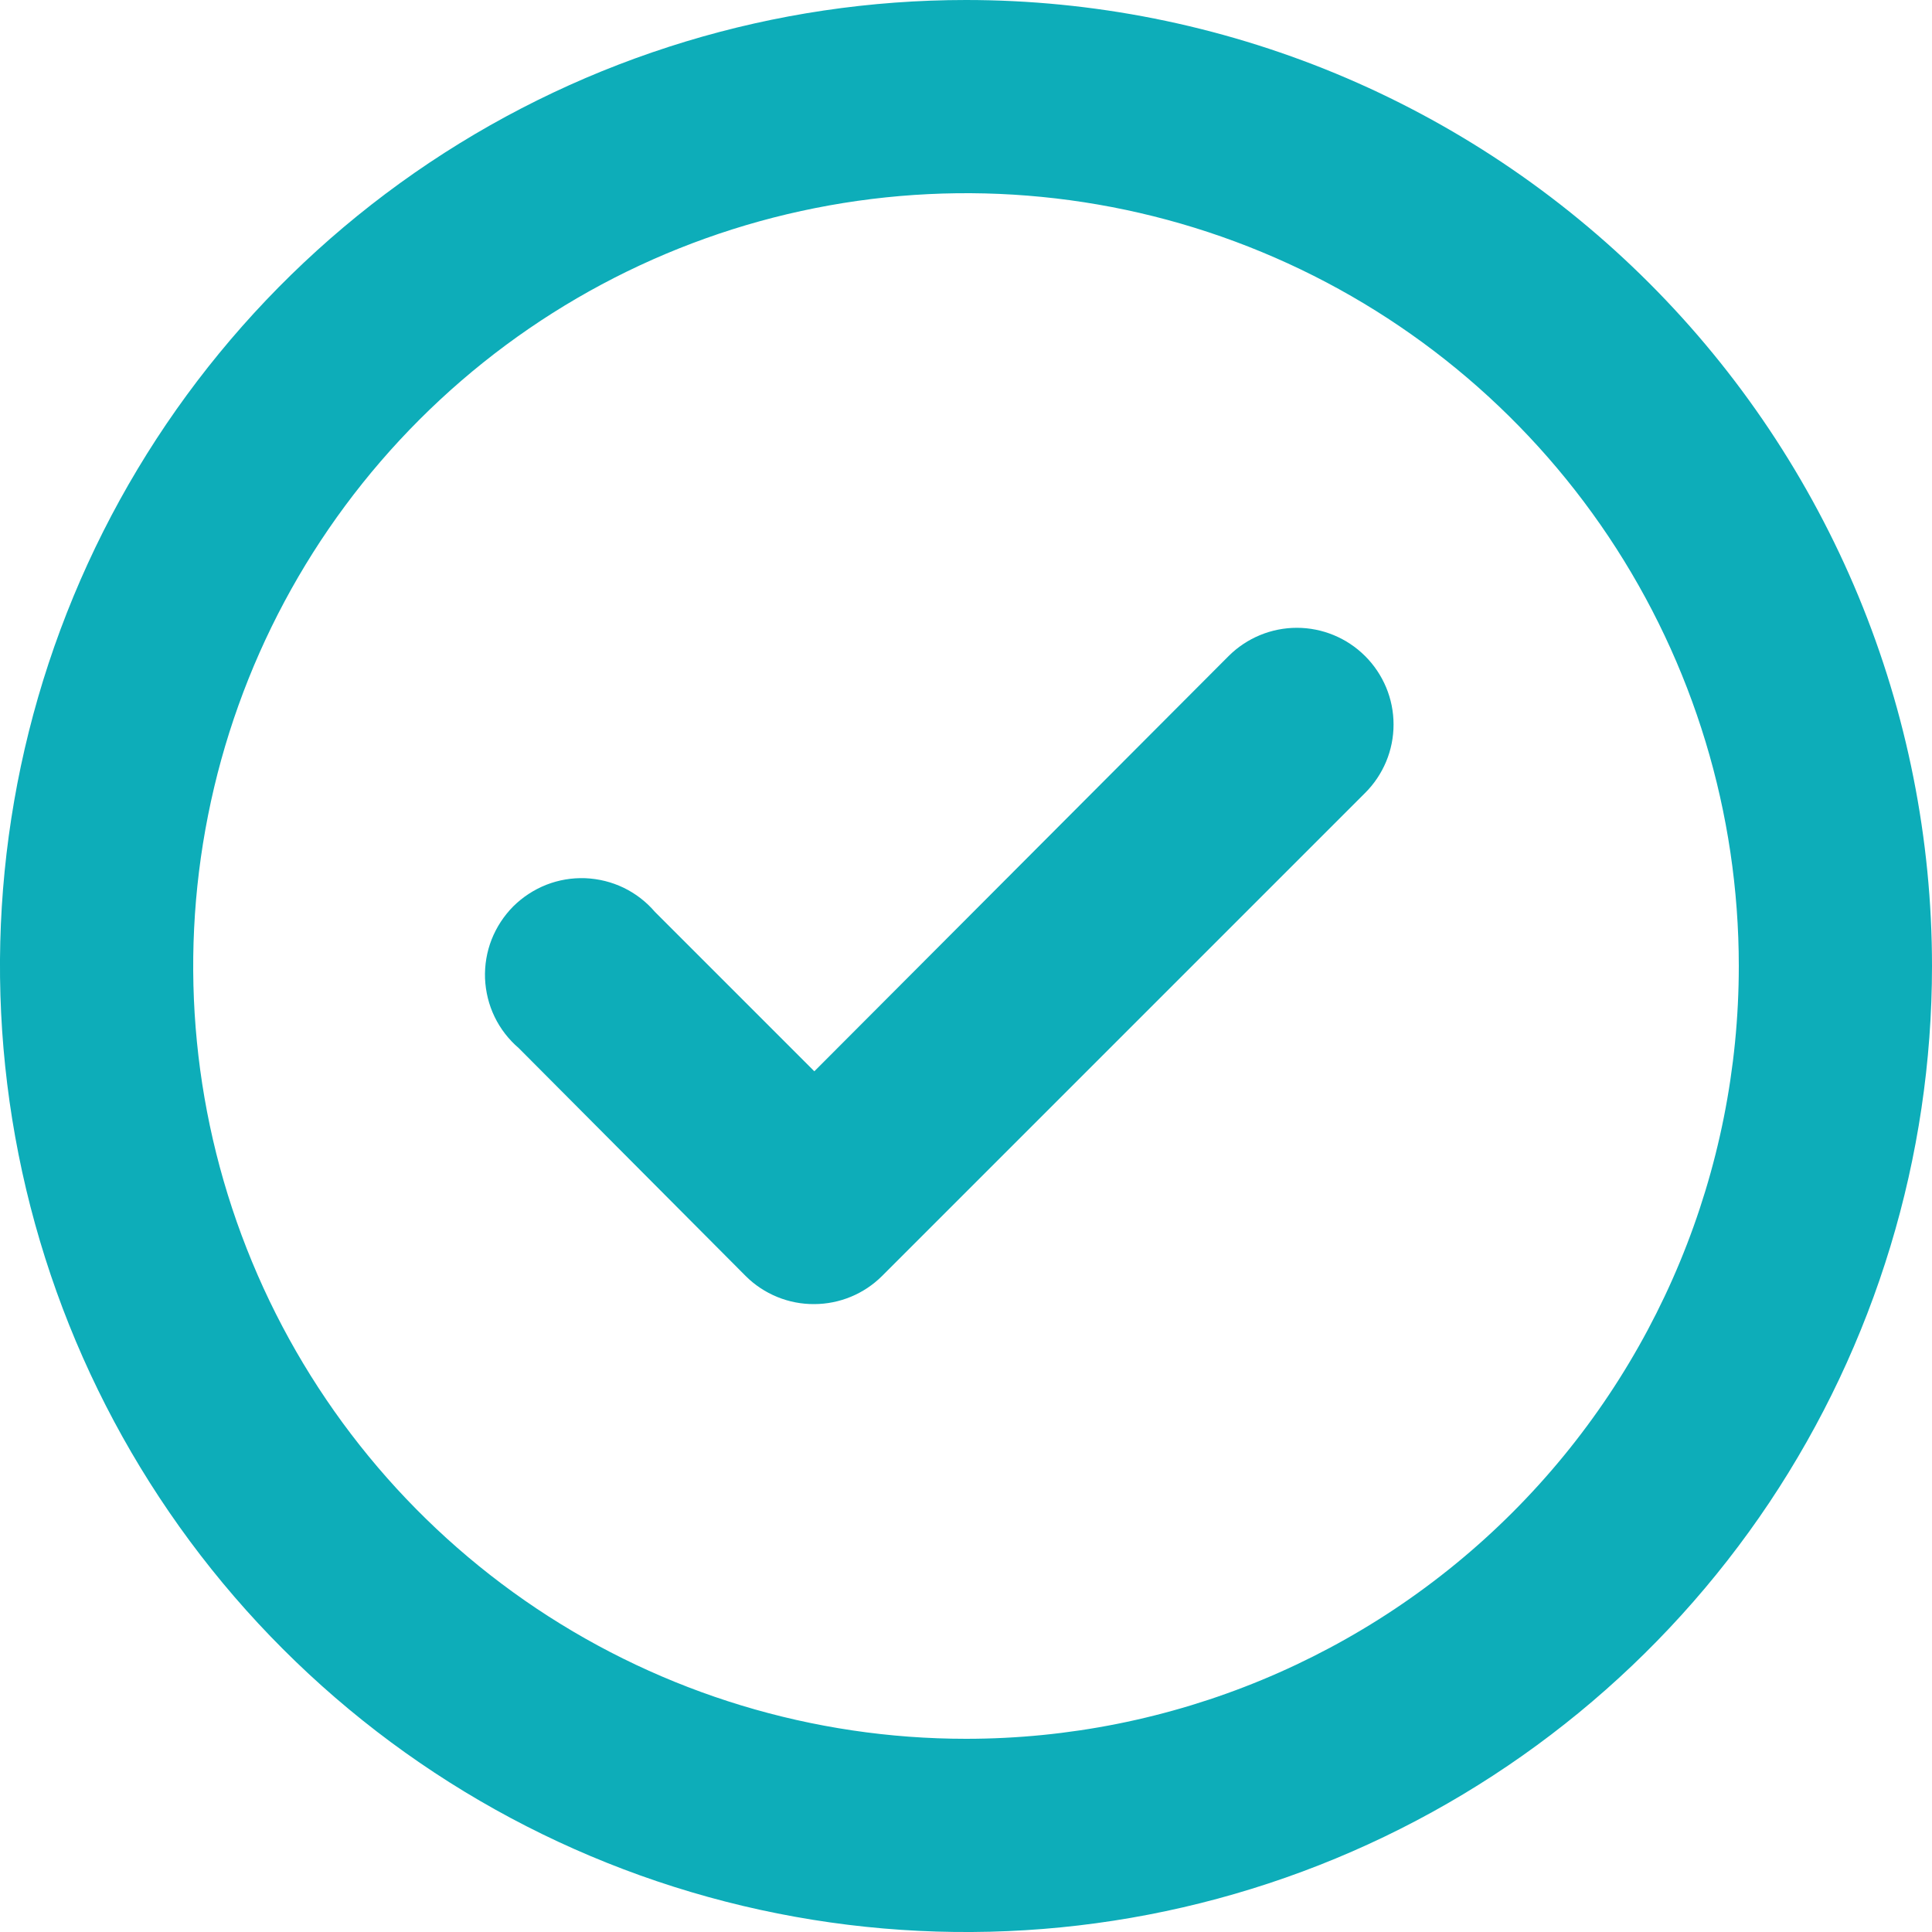
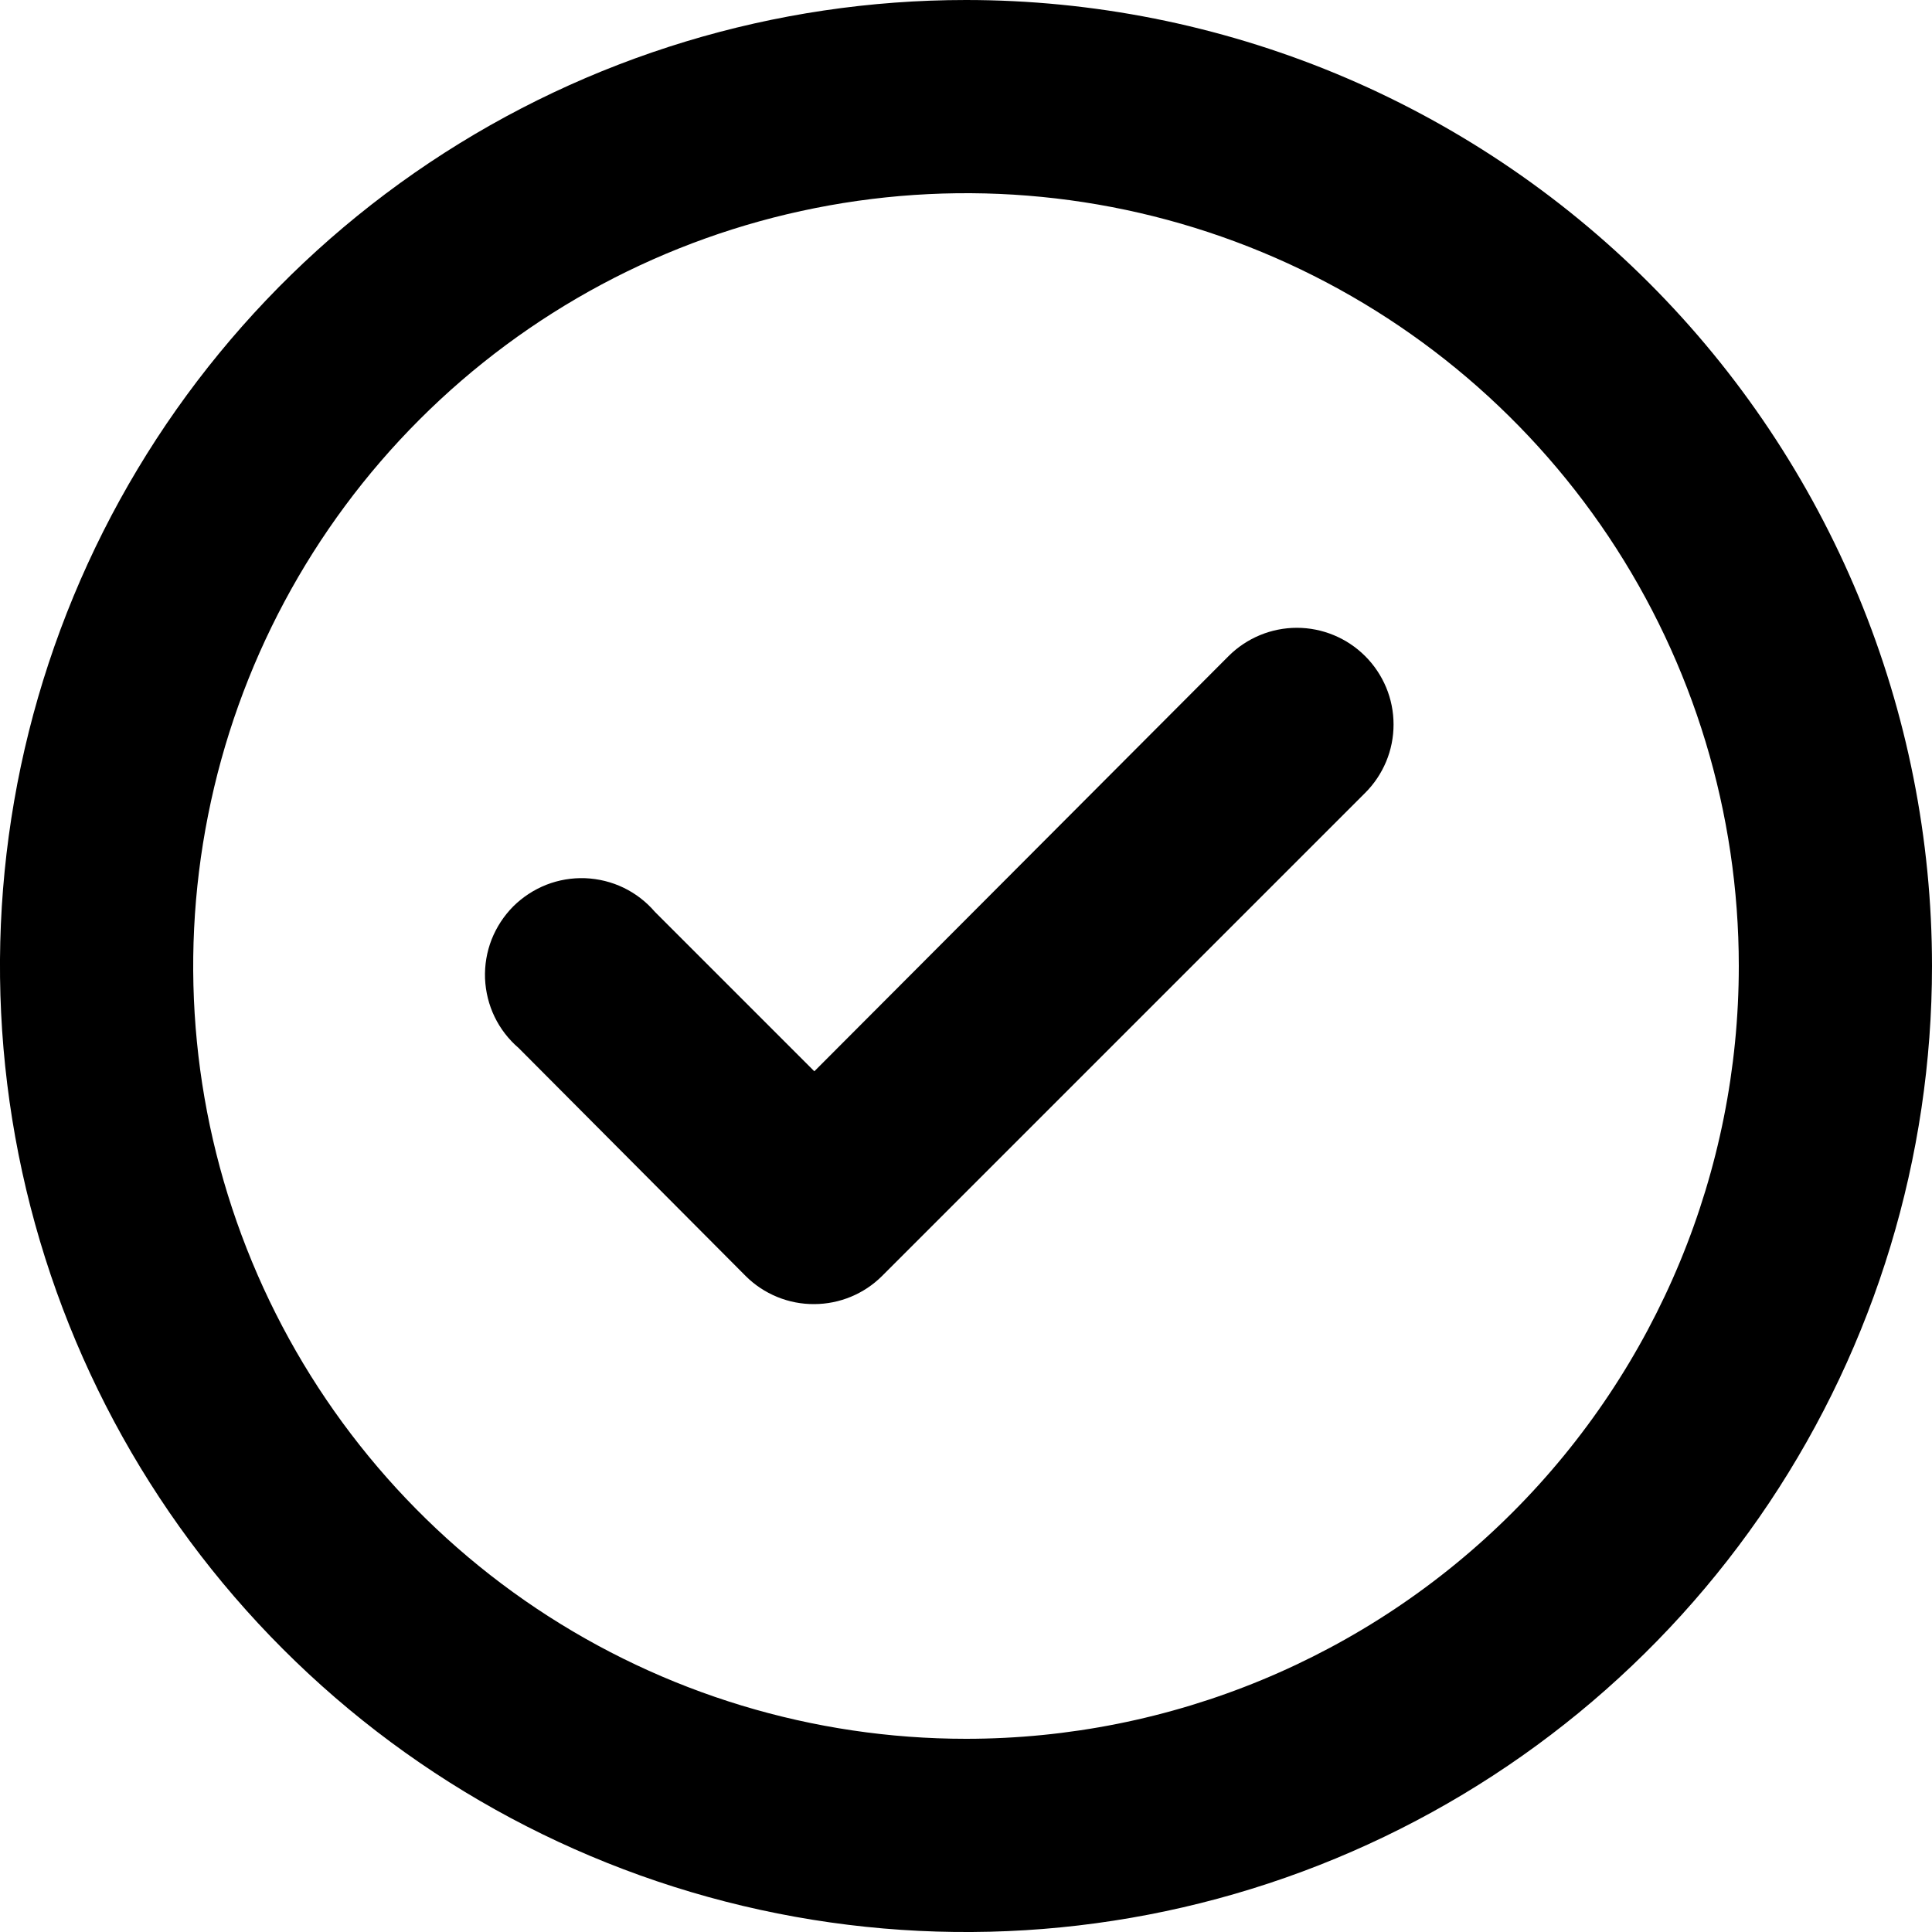
<svg xmlns="http://www.w3.org/2000/svg" width="20" height="20" viewBox="0 0 20 20" fill="none">
-   <path d="M12.72 6.79L8.43 11.09L6.78 9.44C6.69 9.335 6.58 9.25 6.456 9.19C6.332 9.13 6.197 9.097 6.059 9.091C5.921 9.086 5.784 9.109 5.656 9.159C5.527 9.21 5.411 9.286 5.313 9.383C5.216 9.481 5.14 9.597 5.089 9.726C5.039 9.854 5.016 9.991 5.021 10.129C5.027 10.267 5.06 10.402 5.12 10.526C5.18 10.65 5.265 10.76 5.37 10.85L7.72 13.21C7.813 13.303 7.924 13.376 8.046 13.426C8.168 13.476 8.298 13.501 8.43 13.5C8.692 13.499 8.944 13.395 9.13 13.21L14.13 8.21C14.224 8.117 14.298 8.006 14.349 7.885C14.4 7.763 14.426 7.632 14.426 7.5C14.426 7.368 14.4 7.237 14.349 7.115C14.298 6.994 14.224 6.883 14.13 6.79C13.943 6.604 13.689 6.499 13.425 6.499C13.161 6.499 12.907 6.604 12.72 6.79ZM10 0C8.022 0 6.089 0.586 4.444 1.685C2.8 2.784 1.518 4.346 0.761 6.173C0.004 8 -0.194 10.011 0.192 11.951C0.578 13.891 1.53 15.672 2.929 17.071C4.327 18.47 6.109 19.422 8.049 19.808C9.989 20.194 12 19.996 13.827 19.239C15.654 18.482 17.216 17.2 18.315 15.556C19.413 13.911 20 11.978 20 10C20 8.687 19.741 7.386 19.239 6.173C18.736 4.96 18 3.858 17.071 2.929C16.142 2 15.04 1.264 13.827 0.761C12.614 0.259 11.313 0 10 0ZM10 18C8.418 18 6.871 17.531 5.555 16.652C4.24 15.773 3.214 14.523 2.609 13.062C2.003 11.6 1.845 9.991 2.154 8.439C2.462 6.887 3.224 5.462 4.343 4.343C5.462 3.224 6.887 2.462 8.439 2.154C9.991 1.845 11.6 2.003 13.062 2.609C14.523 3.214 15.773 4.24 16.652 5.555C17.531 6.871 18 8.418 18 10C18 12.122 17.157 14.157 15.657 15.657C14.157 17.157 12.122 18 10 18Z" fill="#0DADB9" />
+   <path d="M12.72 6.79L8.43 11.09L6.78 9.44C6.69 9.335 6.58 9.25 6.456 9.19C6.332 9.13 6.197 9.097 6.059 9.091C5.921 9.086 5.784 9.109 5.656 9.159C5.527 9.21 5.411 9.286 5.313 9.383C5.216 9.481 5.14 9.597 5.089 9.726C5.039 9.854 5.016 9.991 5.021 10.129C5.027 10.267 5.06 10.402 5.12 10.526C5.18 10.65 5.265 10.76 5.37 10.85L7.72 13.21C7.813 13.303 7.924 13.376 8.046 13.426C8.168 13.476 8.298 13.501 8.43 13.5C8.692 13.499 8.944 13.395 9.13 13.21L14.13 8.21C14.224 8.117 14.298 8.006 14.349 7.885C14.4 7.763 14.426 7.632 14.426 7.5C14.426 7.368 14.4 7.237 14.349 7.115C14.298 6.994 14.224 6.883 14.13 6.79C13.943 6.604 13.689 6.499 13.425 6.499C13.161 6.499 12.907 6.604 12.72 6.79ZM10 0C8.022 0 6.089 0.586 4.444 1.685C2.8 2.784 1.518 4.346 0.761 6.173C0.004 8 -0.194 10.011 0.192 11.951C0.578 13.891 1.53 15.672 2.929 17.071C4.327 18.47 6.109 19.422 8.049 19.808C9.989 20.194 12 19.996 13.827 19.239C15.654 18.482 17.216 17.2 18.315 15.556C19.413 13.911 20 11.978 20 10C20 8.687 19.741 7.386 19.239 6.173C18.736 4.96 18 3.858 17.071 2.929C16.142 2 15.04 1.264 13.827 0.761C12.614 0.259 11.313 0 10 0ZM10 18C8.418 18 6.871 17.531 5.555 16.652C4.24 15.773 3.214 14.523 2.609 13.062C2.003 11.6 1.845 9.991 2.154 8.439C2.462 6.887 3.224 5.462 4.343 4.343C5.462 3.224 6.887 2.462 8.439 2.154C9.991 1.845 11.6 2.003 13.062 2.609C14.523 3.214 15.773 4.24 16.652 5.555C17.531 6.871 18 8.418 18 10C18 12.122 17.157 14.157 15.657 15.657C14.157 17.157 12.122 18 10 18Z" fill="currentColor" />
</svg>
